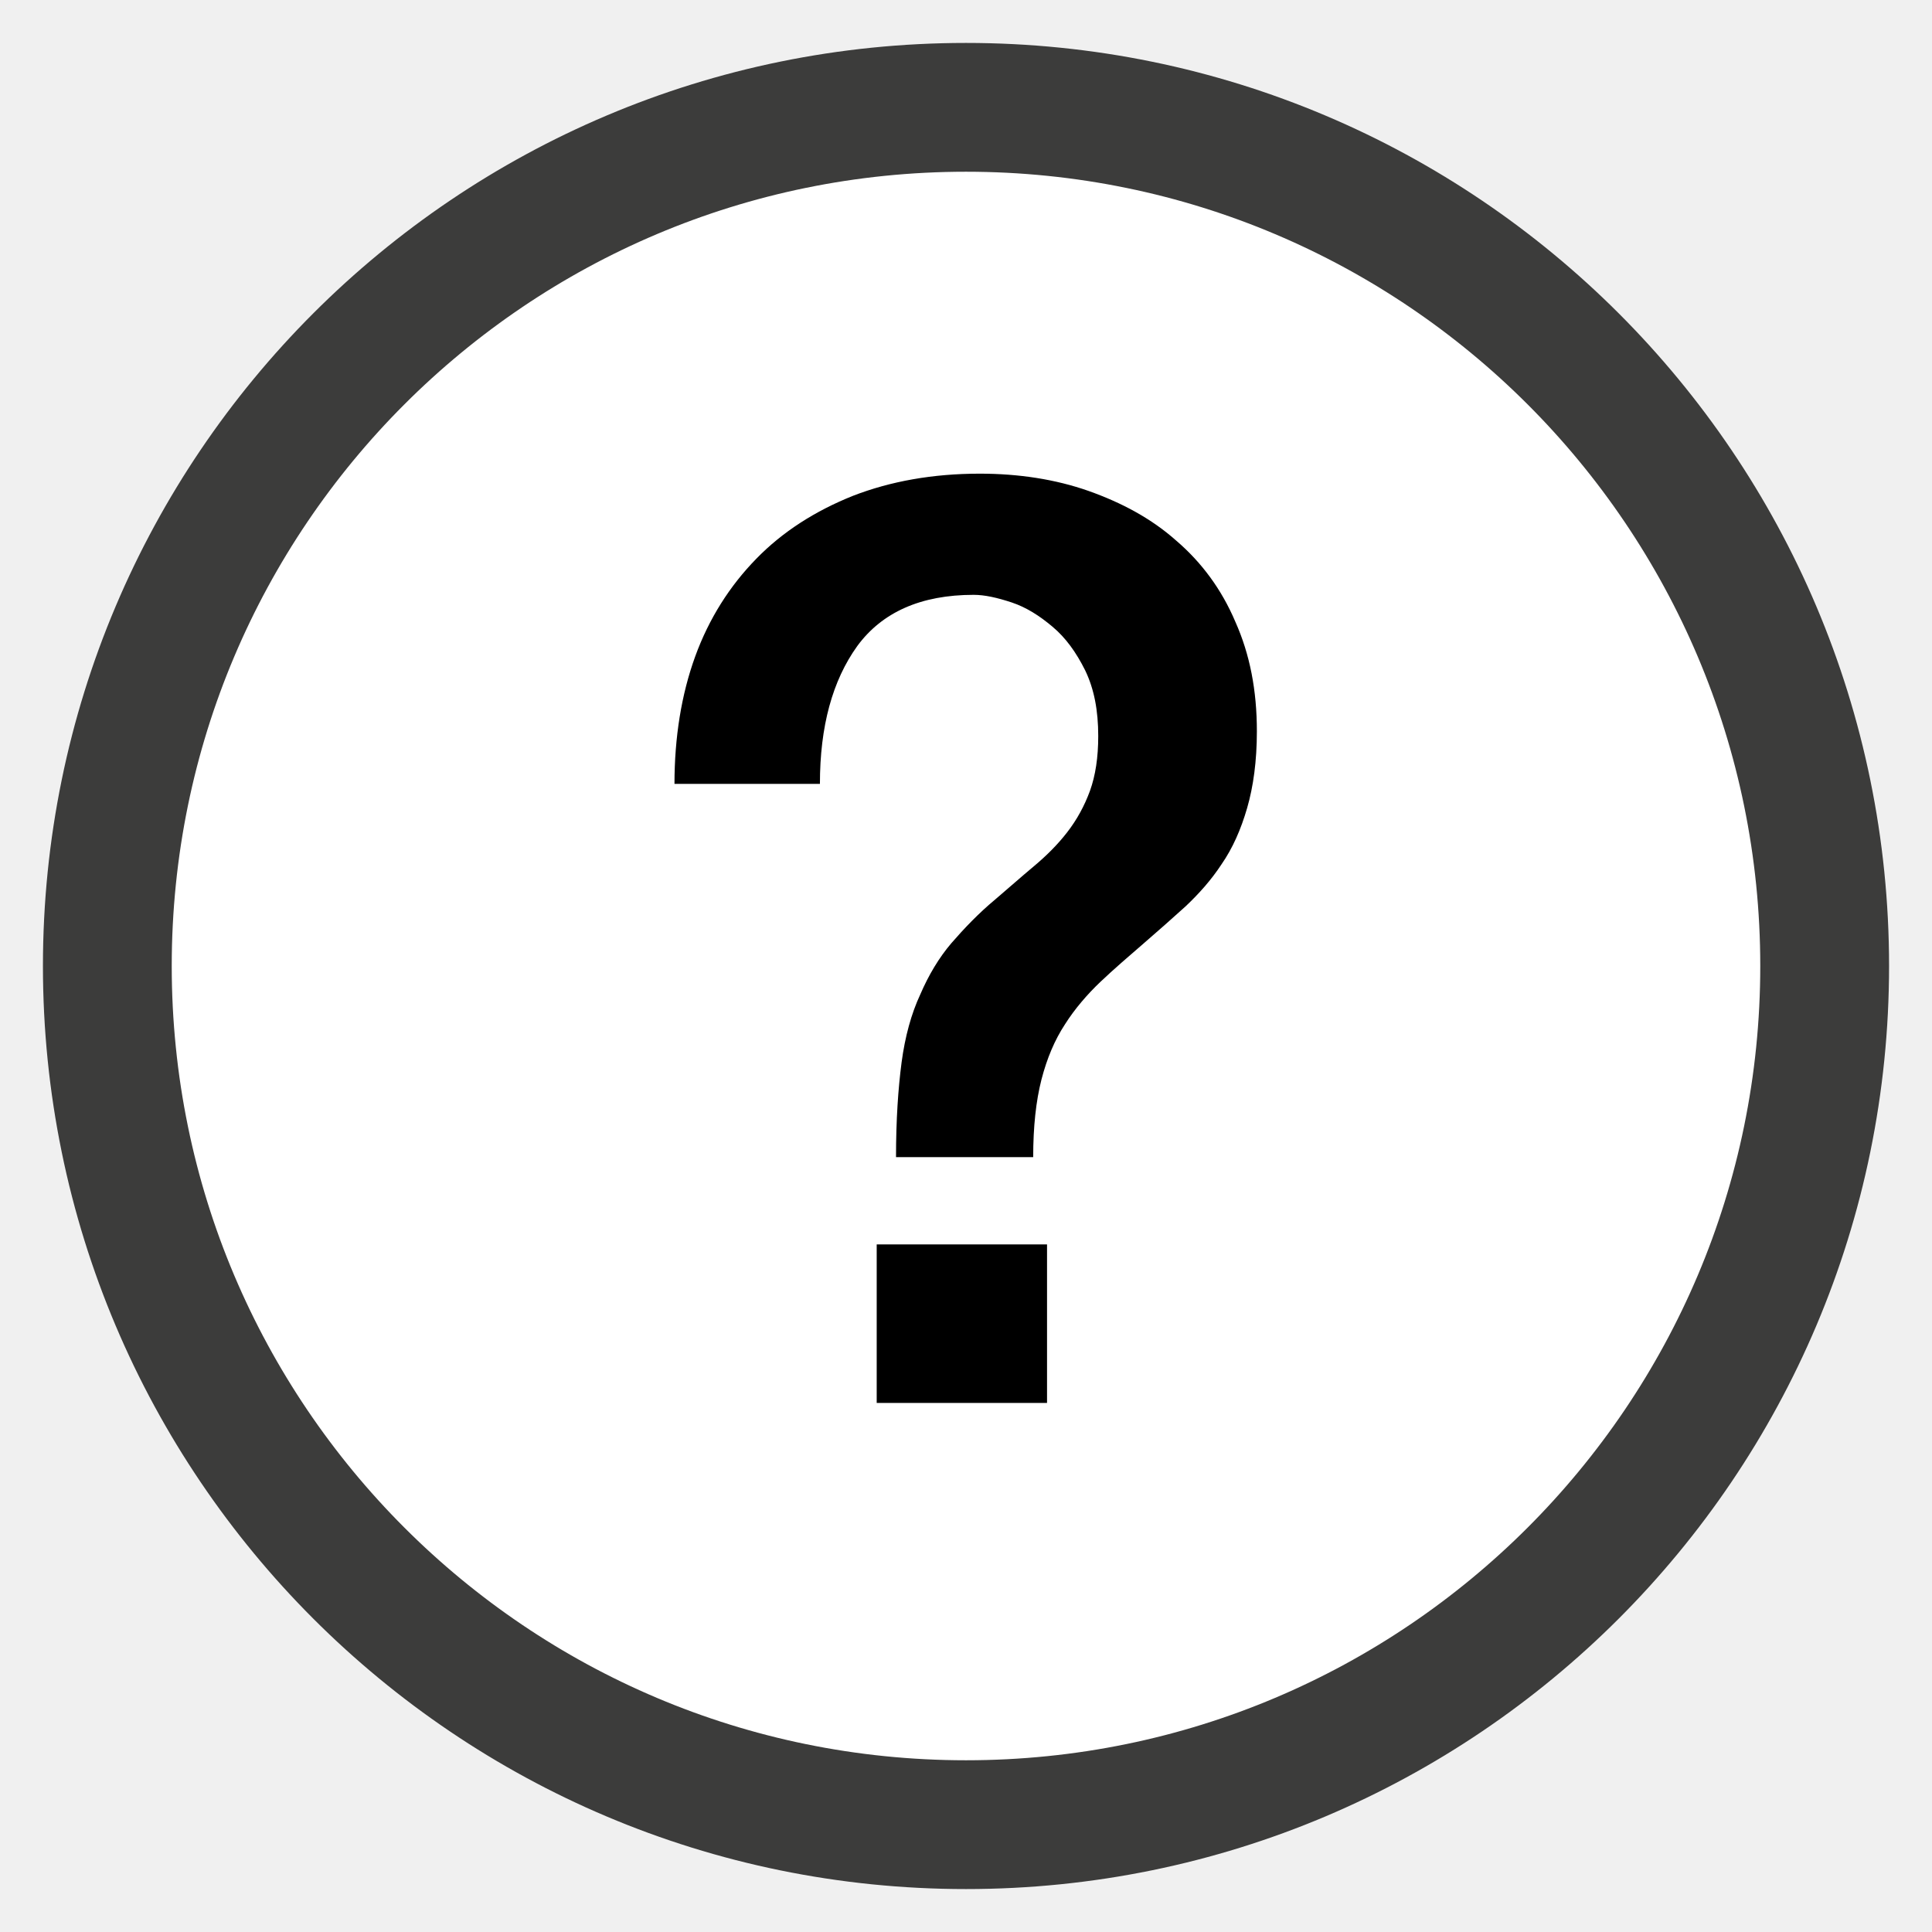
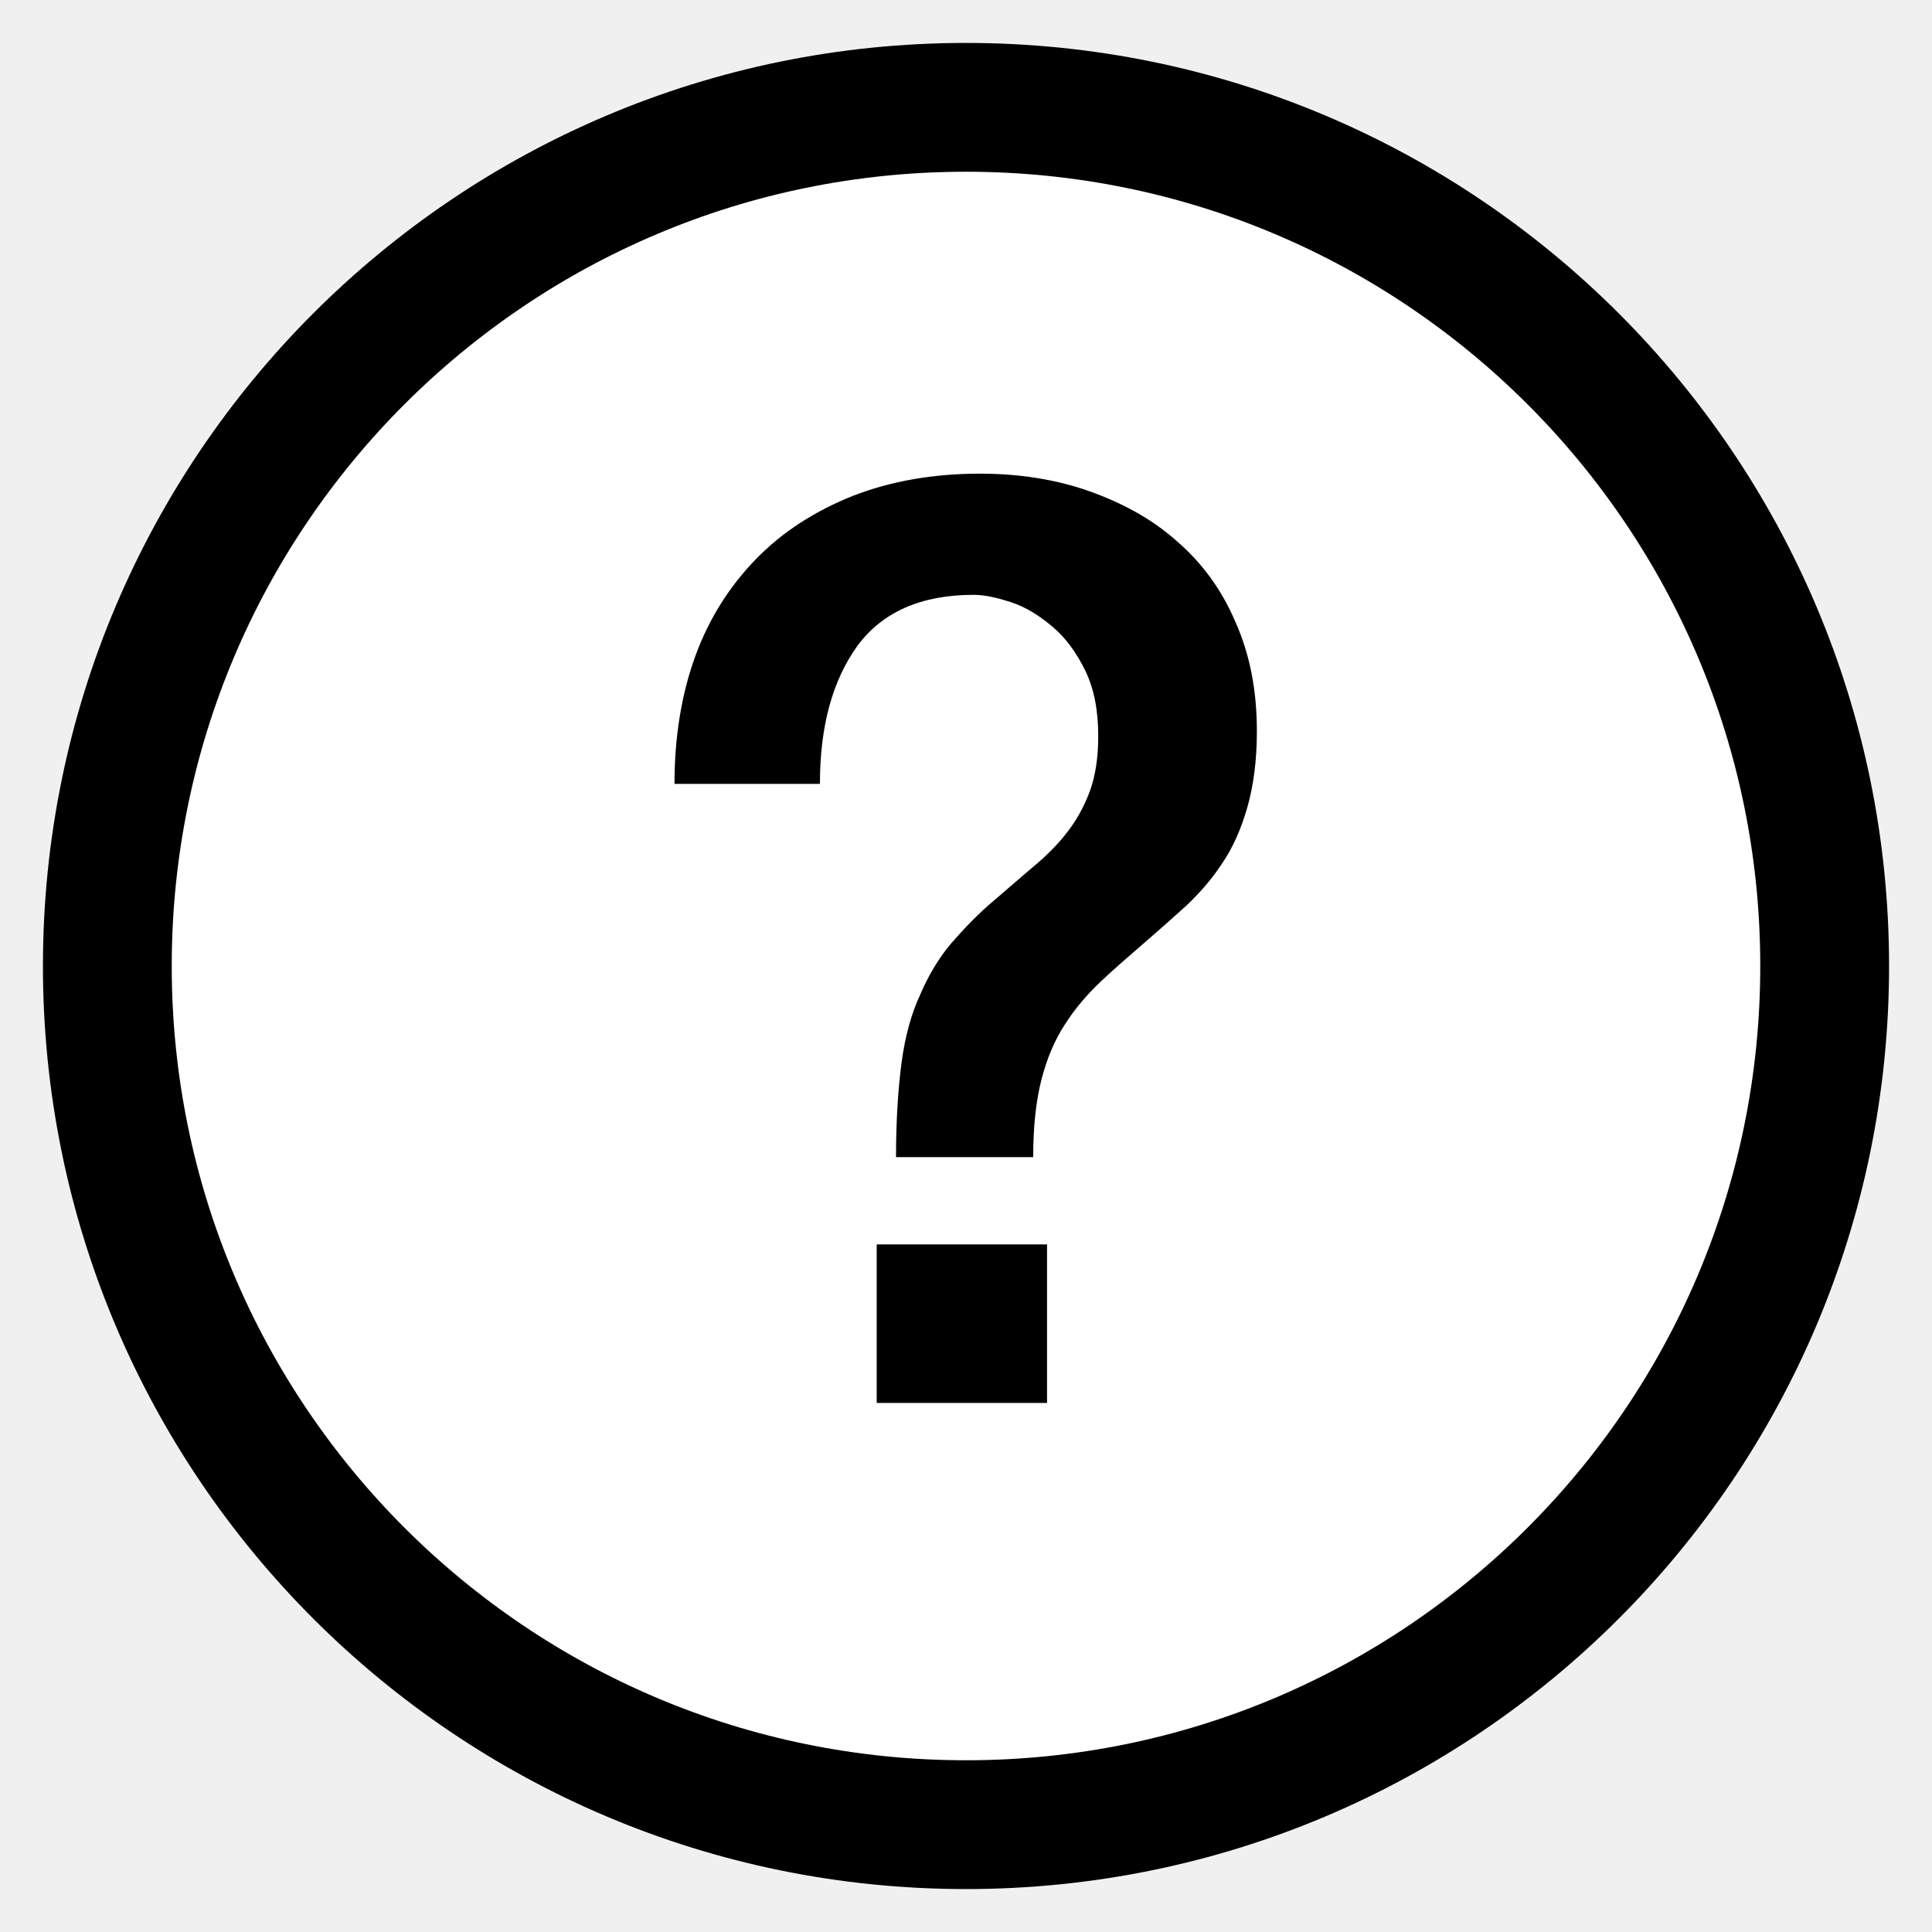
<svg xmlns="http://www.w3.org/2000/svg" width="18" height="18" viewBox="0 0 18 18" fill="none">
-   <path d="M9 17C13.418 17 17 13.418 17 9C17 4.582 13.418 1 9 1C4.582 1 1 4.582 1 9C1 13.418 4.582 17 9 17Z" fill="white" stroke="#3C3C3B" stroke-width="1.2" stroke-miterlimit="10" />
-   <path d="M6.284 7.303C6.284 6.871 6.348 6.471 6.477 6.116C6.606 5.761 6.8 5.458 7.045 5.207C7.29 4.955 7.593 4.761 7.948 4.619C8.297 4.484 8.69 4.413 9.129 4.413C9.49 4.413 9.832 4.465 10.142 4.574C10.452 4.684 10.729 4.832 10.961 5.039C11.194 5.239 11.381 5.49 11.51 5.794C11.645 6.097 11.71 6.432 11.71 6.813C11.71 7.09 11.677 7.329 11.619 7.529C11.561 7.729 11.484 7.903 11.381 8.052C11.284 8.2 11.168 8.329 11.045 8.445C10.916 8.561 10.793 8.671 10.665 8.781C10.516 8.91 10.374 9.032 10.252 9.148C10.129 9.265 10.013 9.4 9.923 9.542C9.826 9.69 9.755 9.858 9.703 10.058C9.652 10.258 9.626 10.497 9.626 10.781H8.348C8.348 10.432 8.368 10.142 8.4 9.897C8.432 9.658 8.49 9.445 8.574 9.265C8.652 9.084 8.748 8.923 8.864 8.787C8.981 8.652 9.116 8.51 9.271 8.381C9.4 8.271 9.516 8.168 9.632 8.071C9.748 7.974 9.852 7.871 9.942 7.755C10.032 7.639 10.103 7.51 10.155 7.368C10.206 7.226 10.232 7.058 10.232 6.858C10.232 6.619 10.194 6.419 10.11 6.245C10.026 6.077 9.929 5.942 9.806 5.839C9.684 5.736 9.561 5.658 9.426 5.613C9.29 5.568 9.174 5.542 9.071 5.542C8.581 5.542 8.219 5.703 7.987 6.019C7.755 6.342 7.639 6.768 7.639 7.303H6.284V7.303ZM8.168 11.594H9.755V13.071H8.168V11.594Z" fill="black" />
+   <path d="M9 17C13.418 17 17 13.418 17 9C17 4.582 13.418 1 9 1C4.582 1 1 4.582 1 9C1 13.418 4.582 17 9 17Z" fill="white" stroke="black" stroke-width="1.2" stroke-miterlimit="10" />
+   <path d="M6.284 7.303C6.284 6.871 6.348 6.471 6.477 6.116C6.606 5.761 6.8 5.458 7.045 5.207C7.29 4.955 7.593 4.761 7.948 4.619C8.297 4.484 8.69 4.413 9.129 4.413C9.49 4.413 9.832 4.465 10.142 4.574C10.452 4.684 10.729 4.832 10.961 5.039C11.194 5.239 11.381 5.49 11.51 5.794C11.645 6.097 11.71 6.432 11.71 6.813C11.71 7.09 11.677 7.329 11.619 7.529C11.561 7.729 11.484 7.903 11.381 8.052C11.284 8.2 11.168 8.329 11.045 8.445C10.916 8.561 10.793 8.671 10.665 8.781C10.516 8.91 10.374 9.032 10.252 9.148C10.129 9.265 10.013 9.4 9.923 9.542C9.826 9.69 9.755 9.858 9.703 10.058C9.652 10.258 9.626 10.497 9.626 10.781H8.348C8.348 10.432 8.368 10.142 8.4 9.897C8.432 9.658 8.49 9.445 8.574 9.265C8.652 9.084 8.748 8.923 8.864 8.787C8.981 8.652 9.116 8.51 9.271 8.381C9.4 8.271 9.516 8.168 9.632 8.071C9.748 7.974 9.852 7.871 9.942 7.755C10.032 7.639 10.103 7.51 10.155 7.368C10.206 7.226 10.232 7.058 10.232 6.858C10.232 6.619 10.194 6.419 10.11 6.245C10.026 6.077 9.929 5.942 9.806 5.839C9.684 5.736 9.561 5.658 9.426 5.613C9.29 5.568 9.174 5.542 9.071 5.542C8.581 5.542 8.219 5.703 7.987 6.019C7.755 6.342 7.639 6.768 7.639 7.303H6.284ZM8.168 11.594H9.755V13.071H8.168V11.594Z" fill="black" />
</svg>
